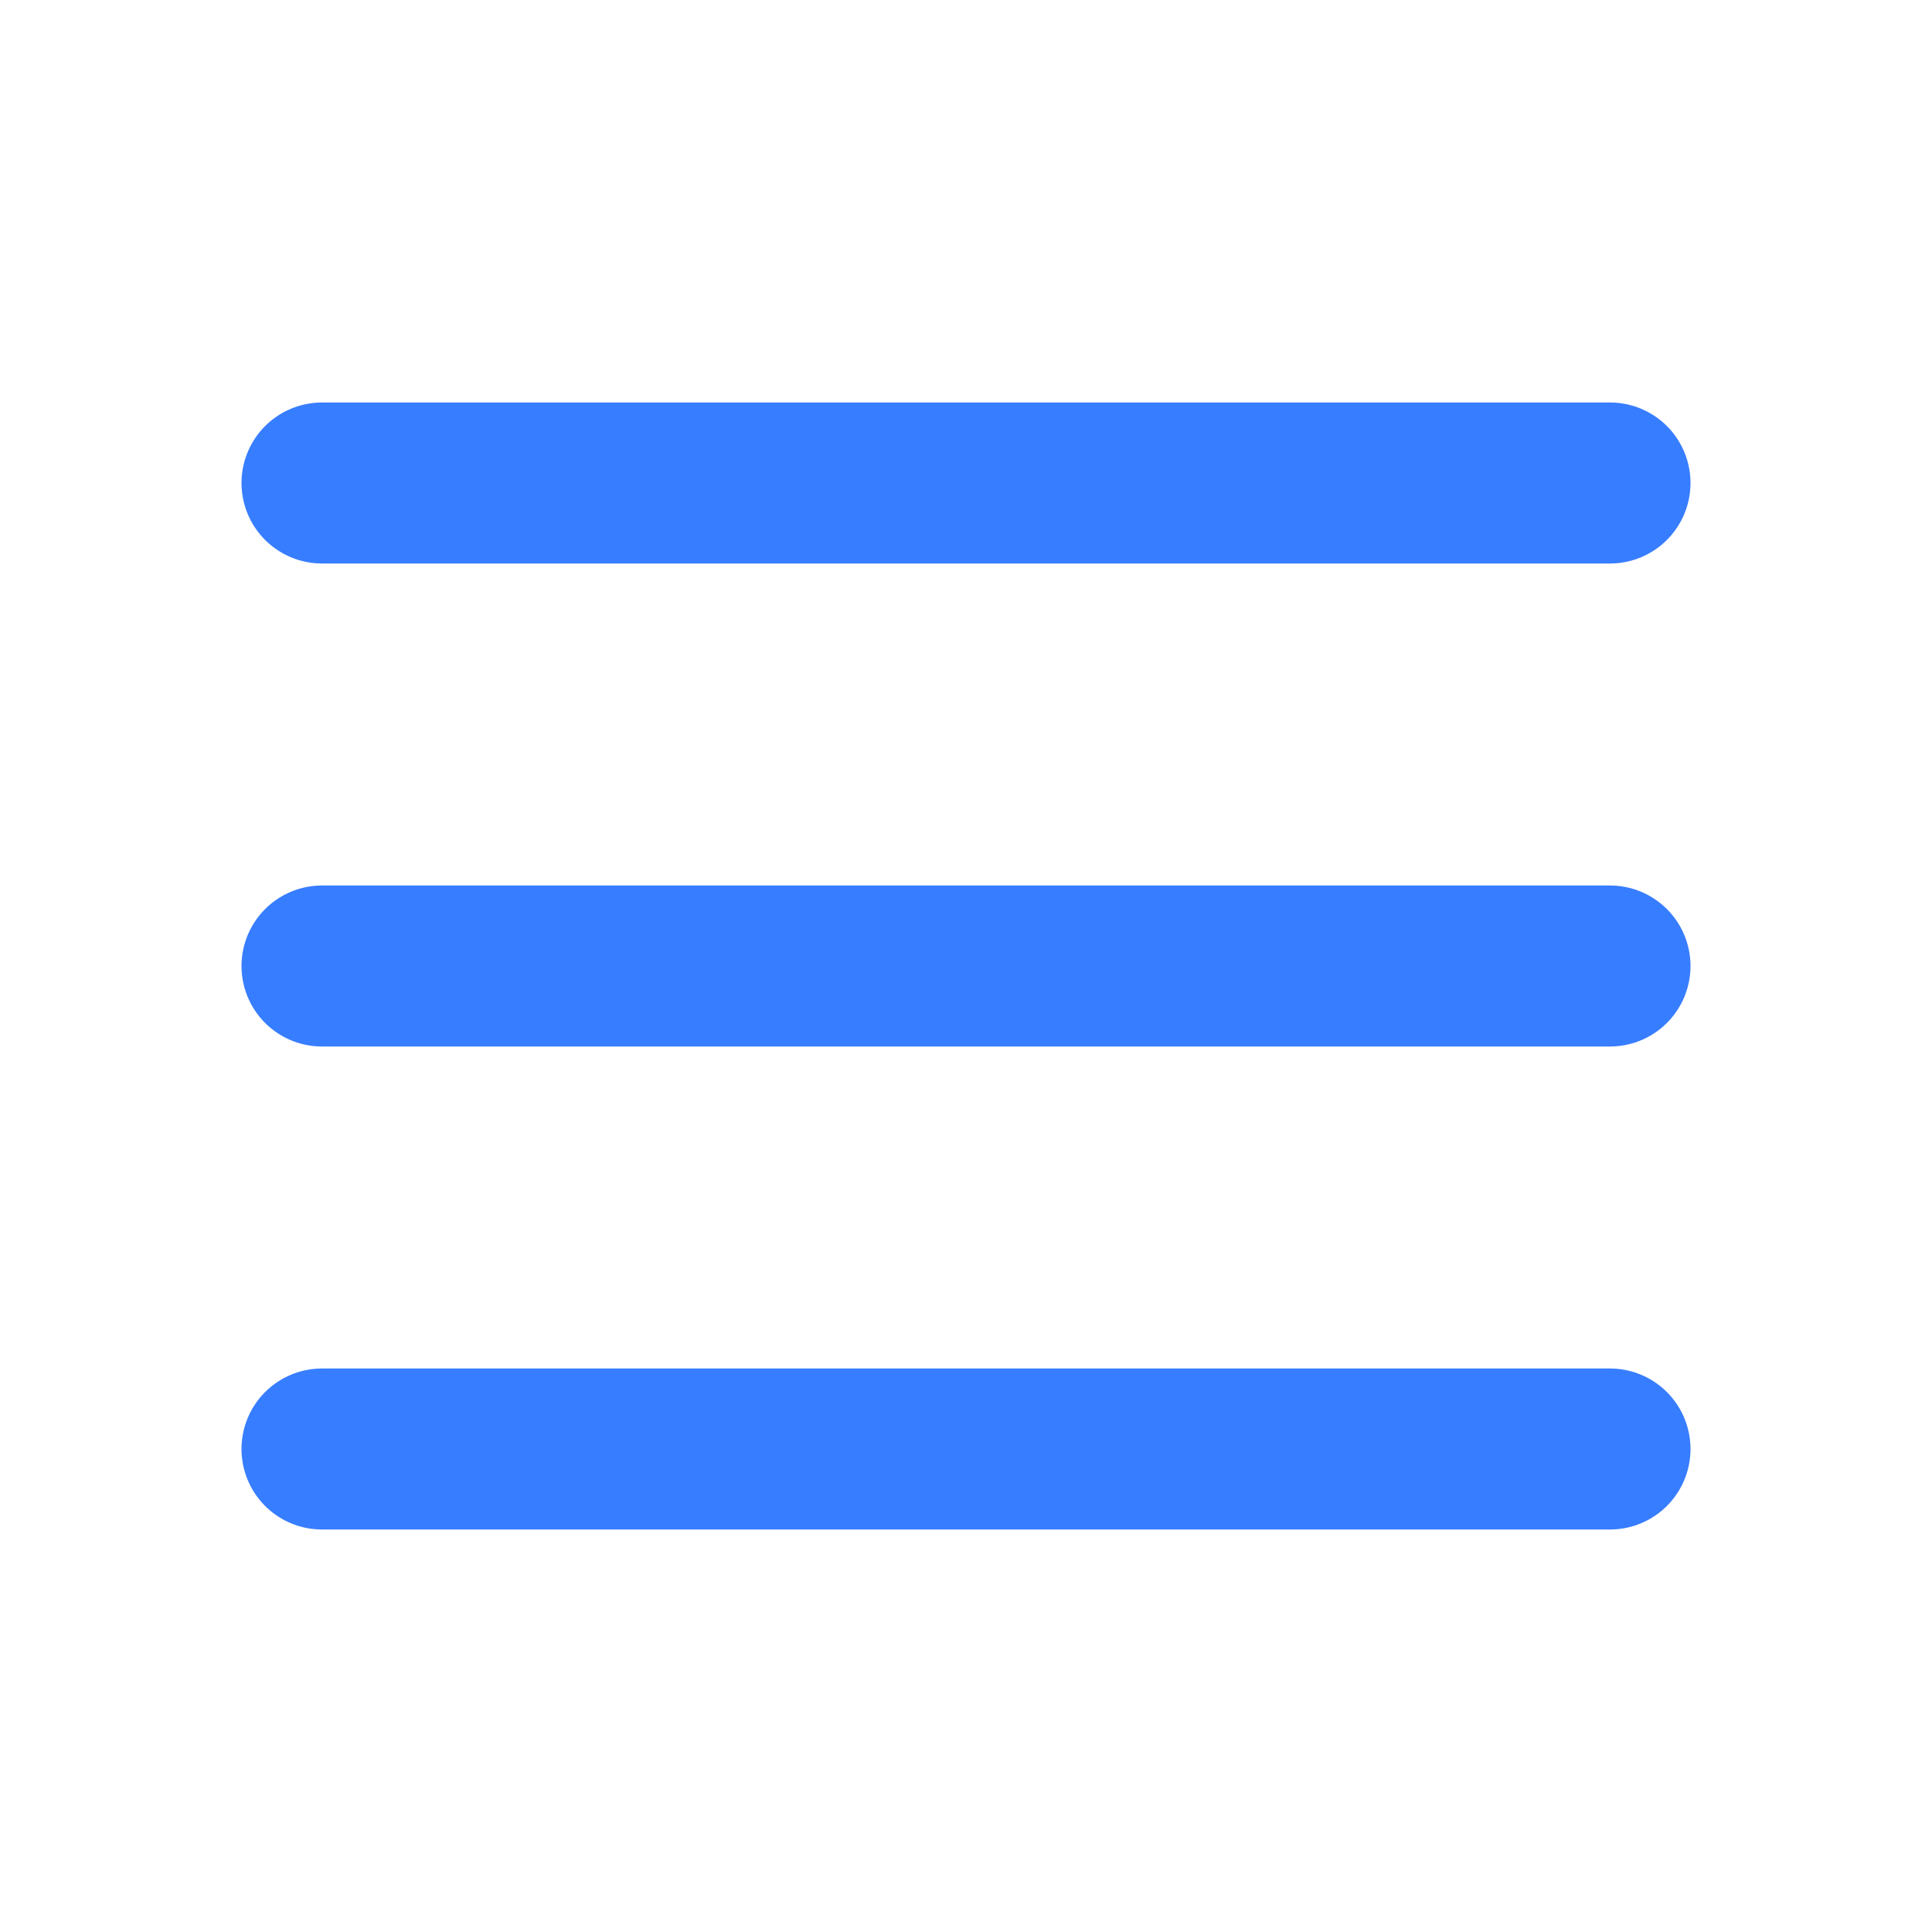
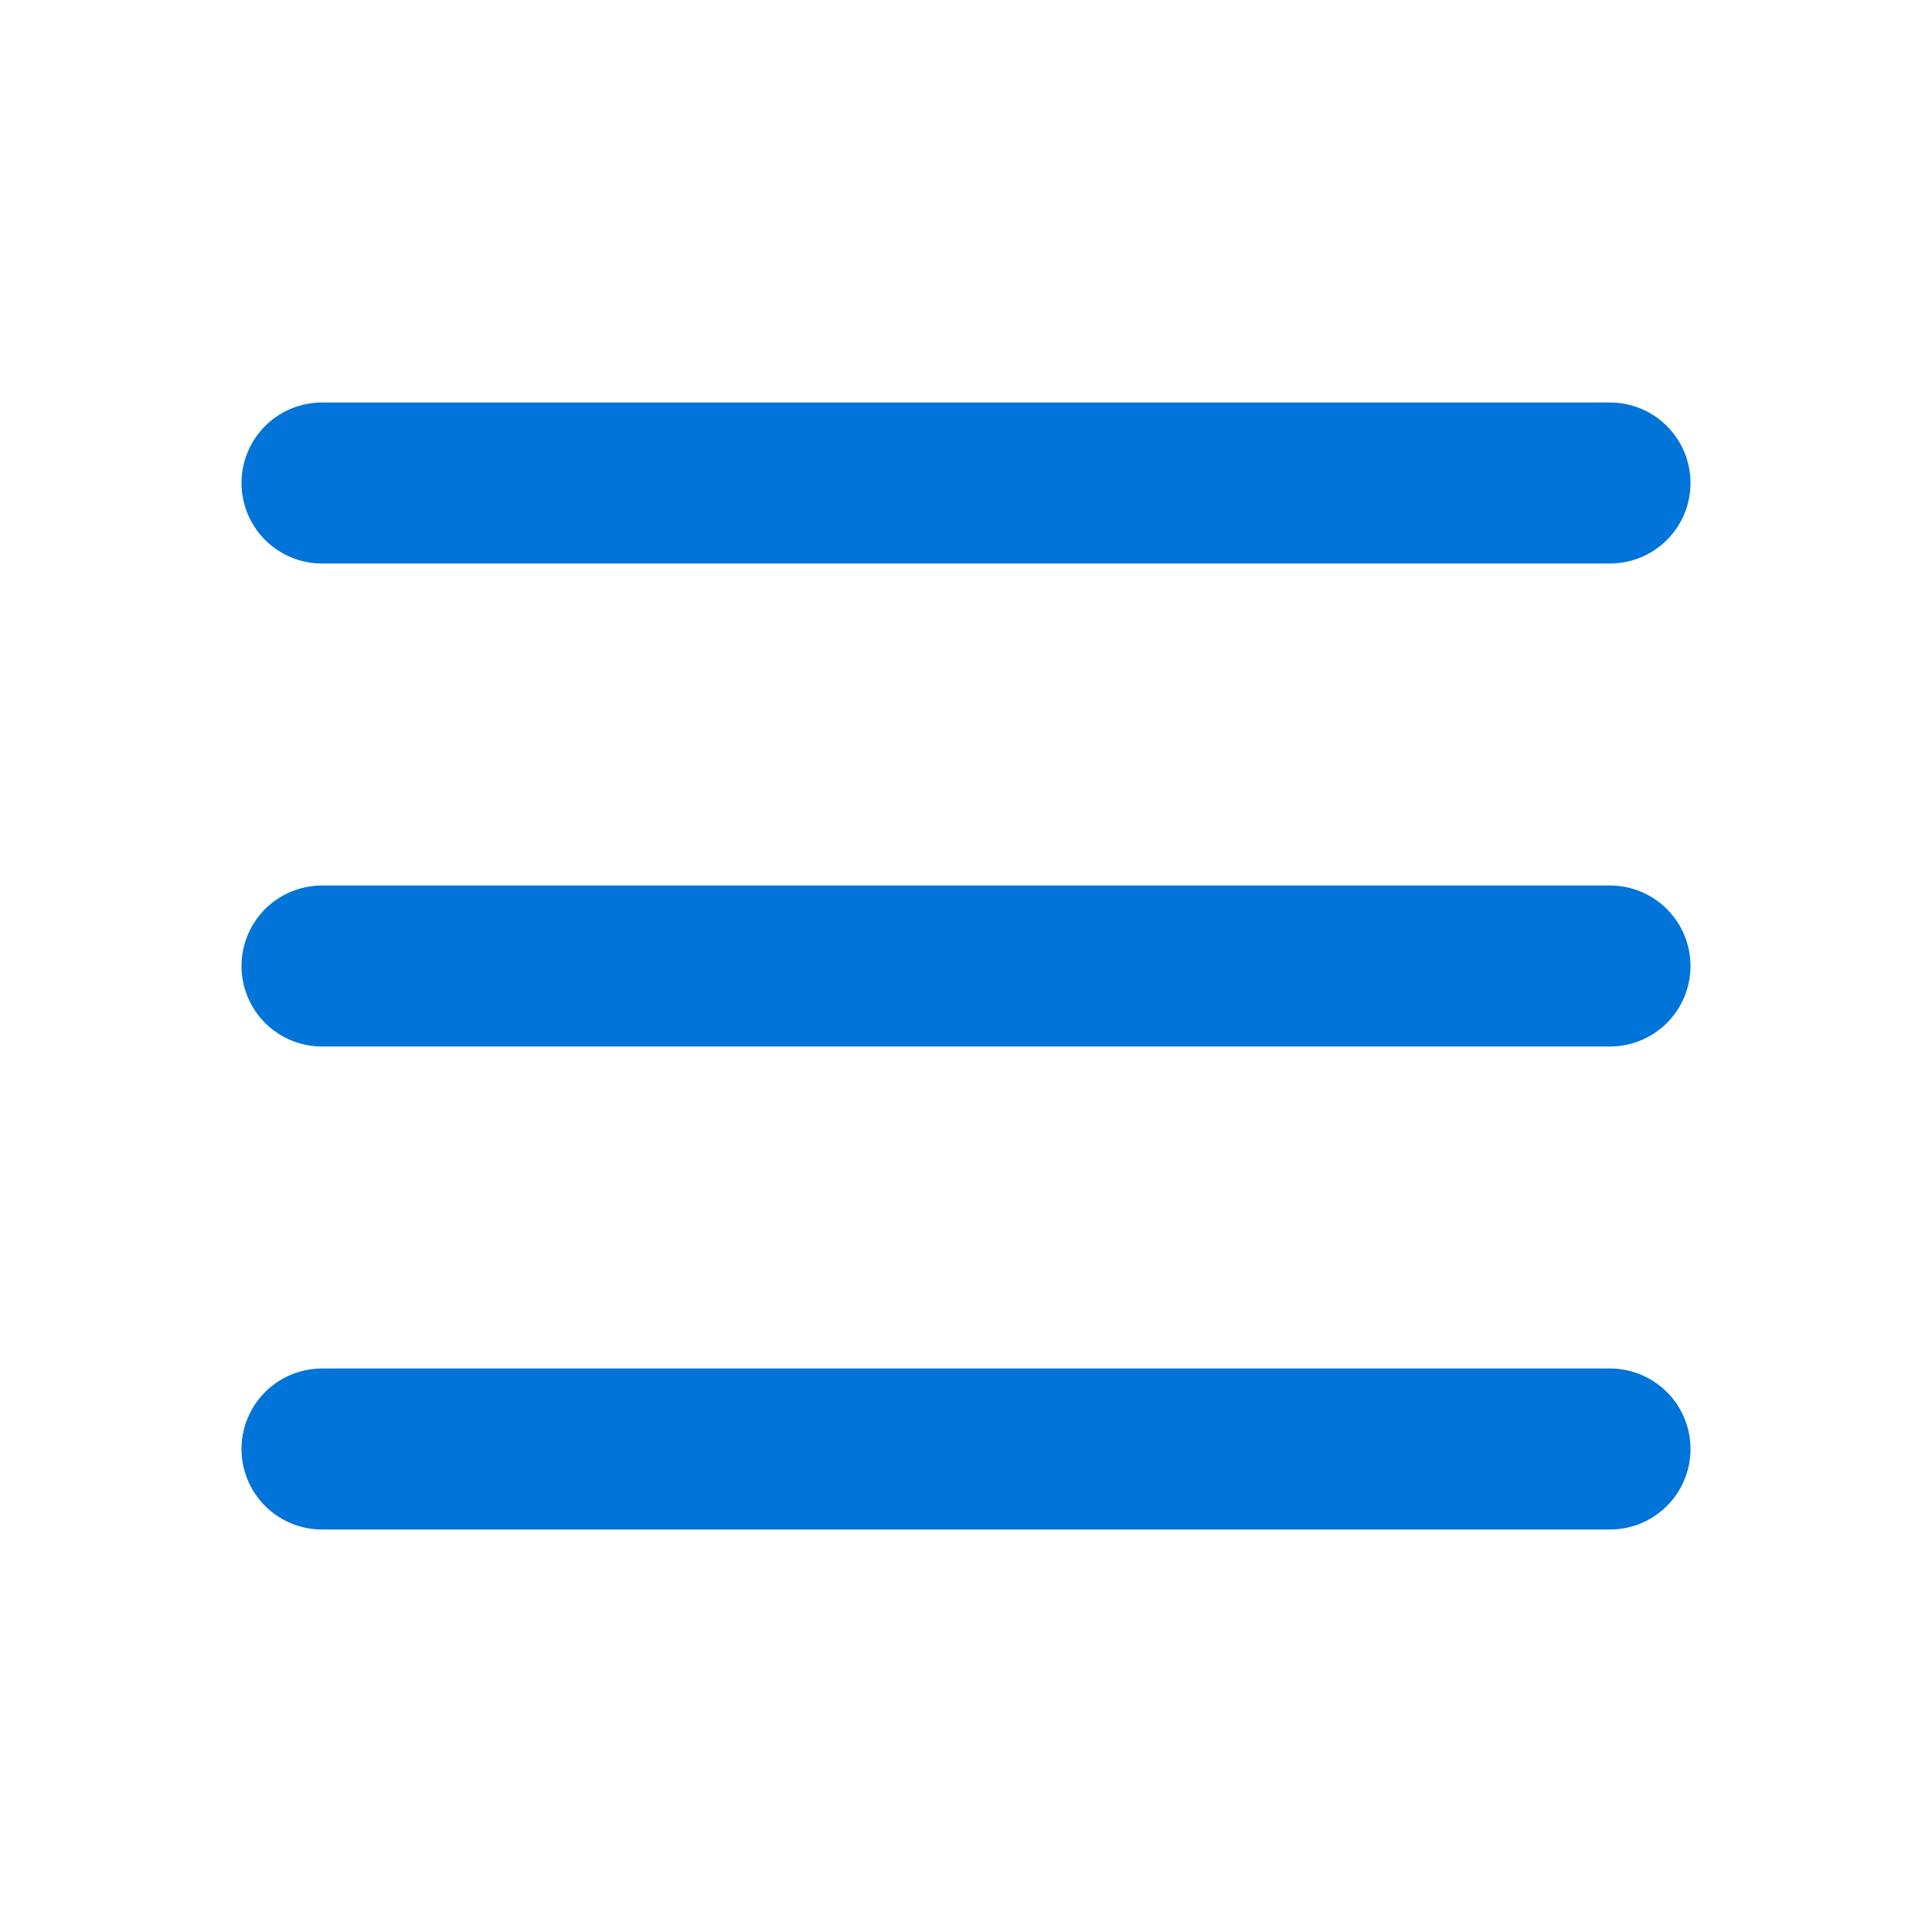
<svg xmlns="http://www.w3.org/2000/svg" width="24" height="24" viewBox="0 0 24 24" fill="none">
-   <path d="M4 18H20M4 6H20H4ZM4 12H20H4Z" stroke="#377DFF" stroke-width="2" stroke-linecap="round" stroke-linejoin="round" />
+   <path d="M4 18H20M4 6H20H4ZM4 12H20H4Z" stroke="#0074D9" stroke-width="2" stroke-linecap="round" stroke-linejoin="round" />
</svg>
